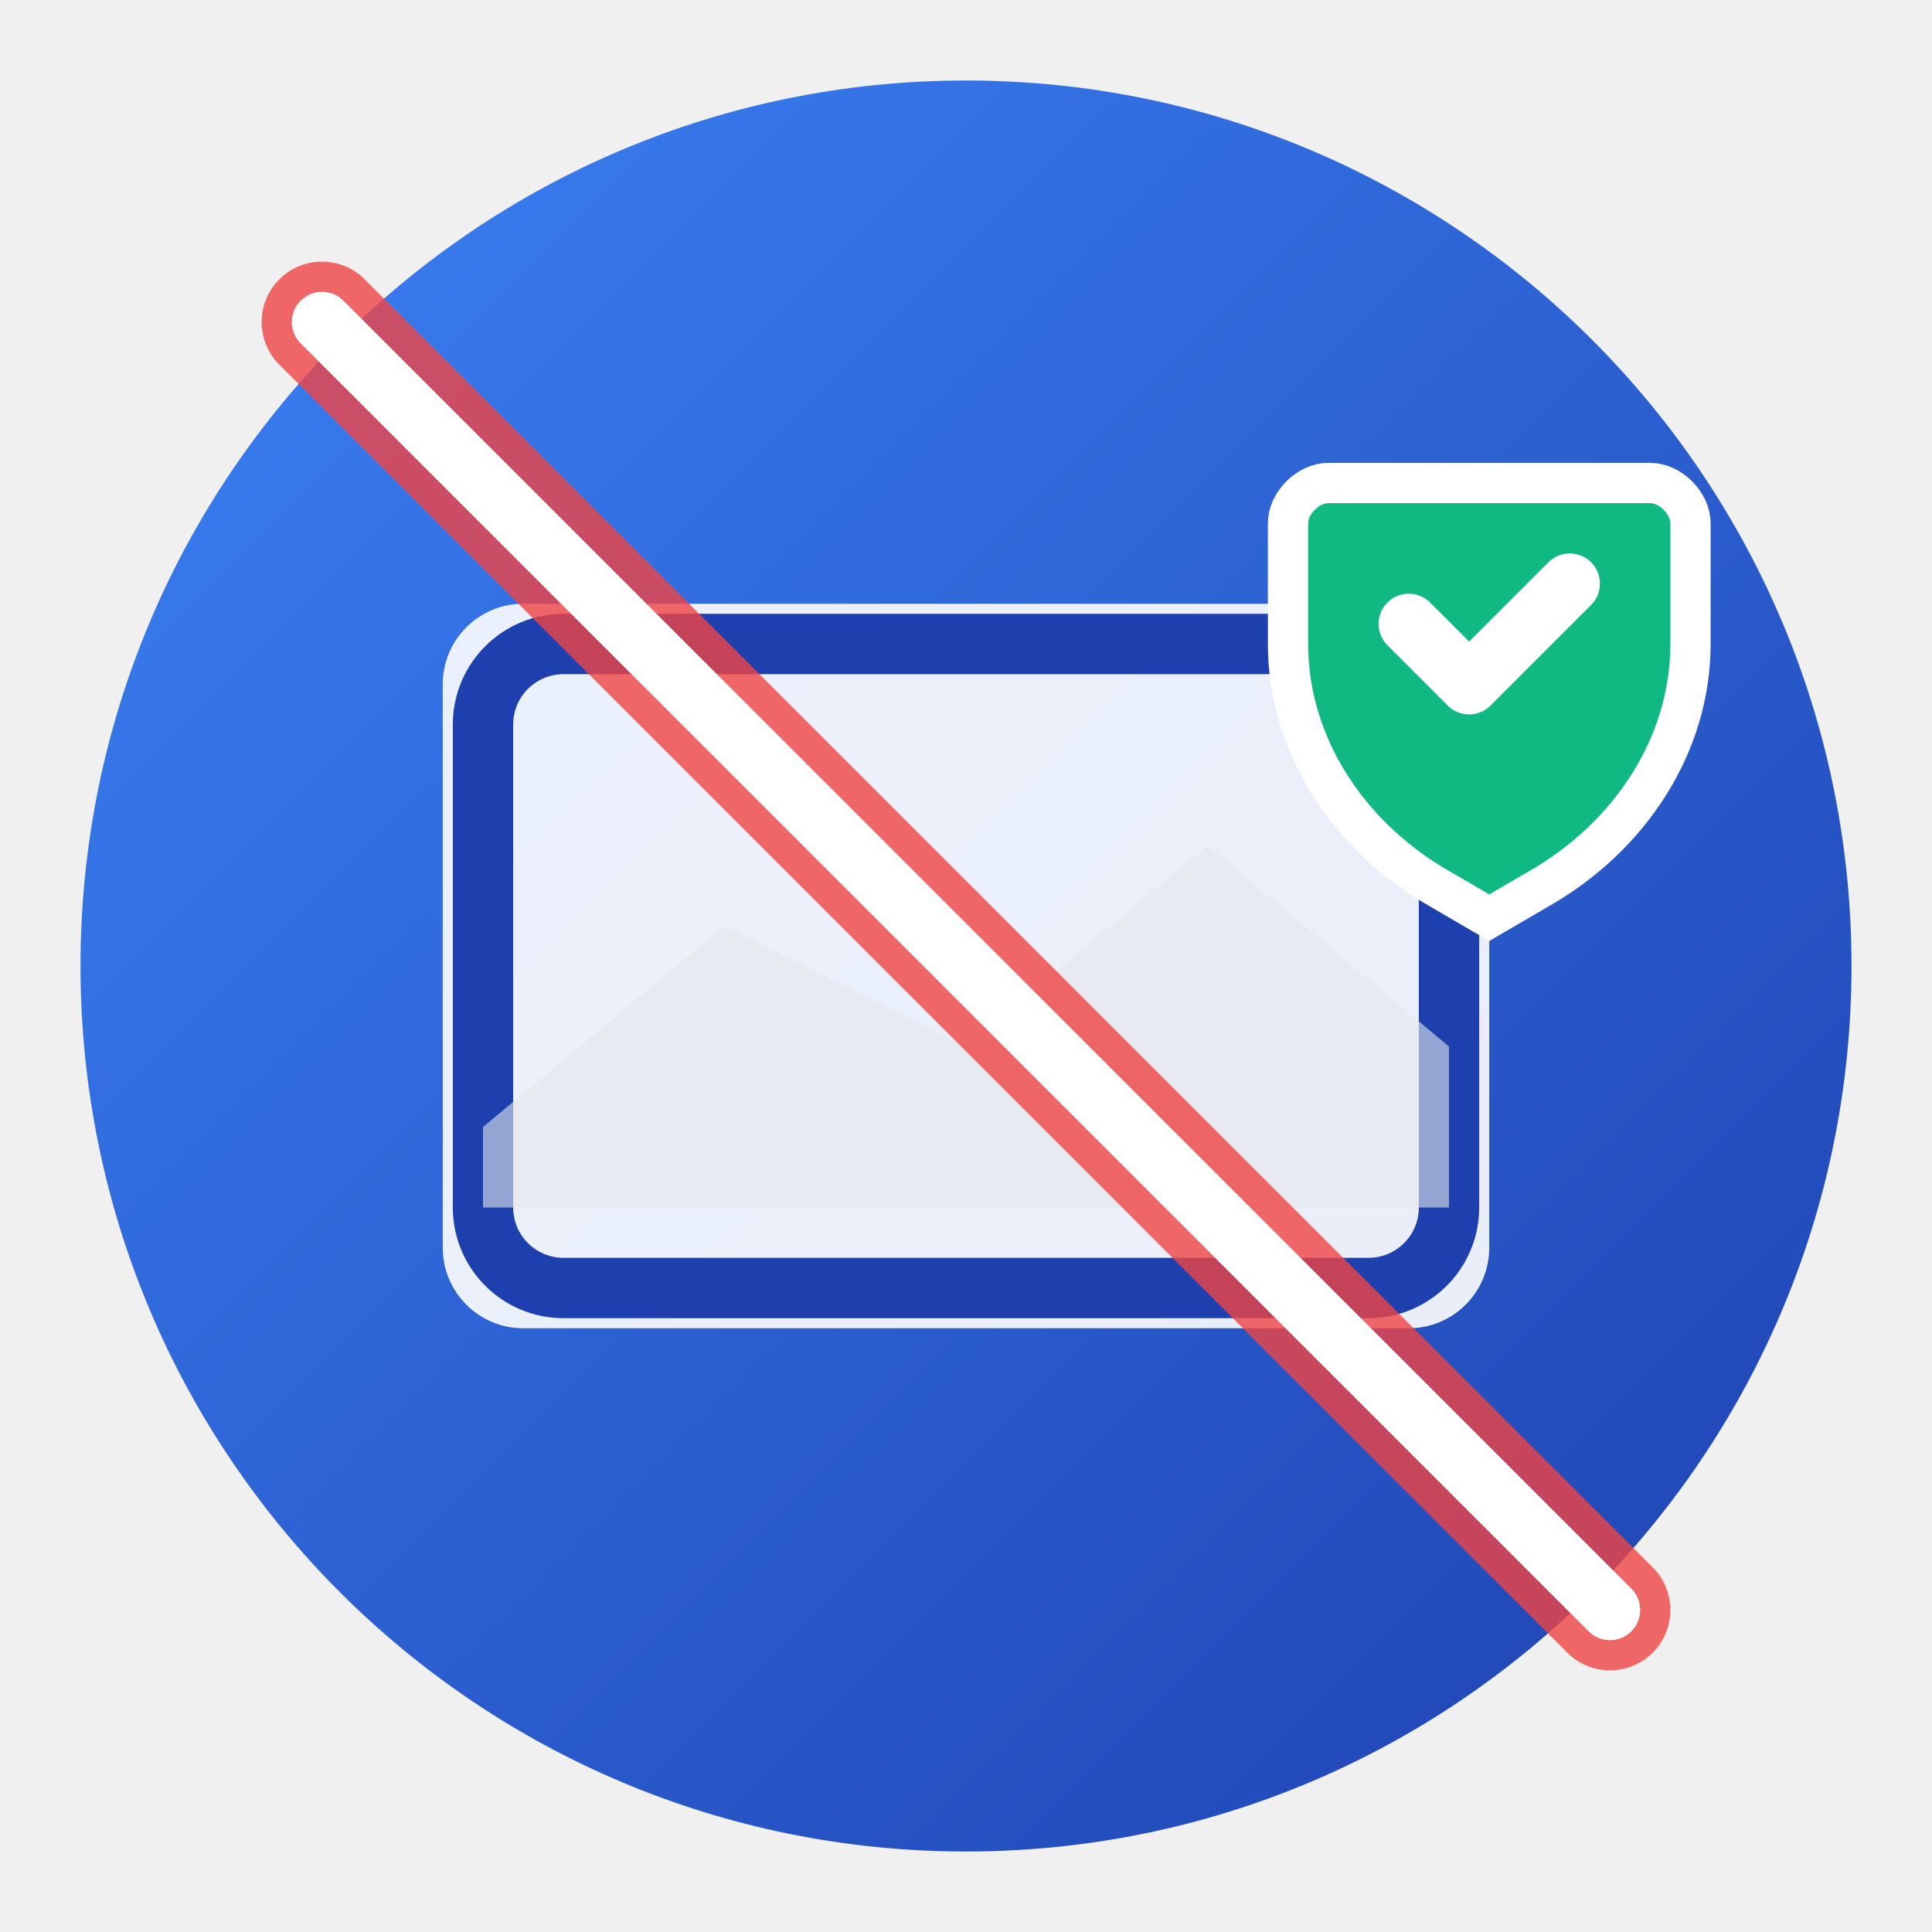
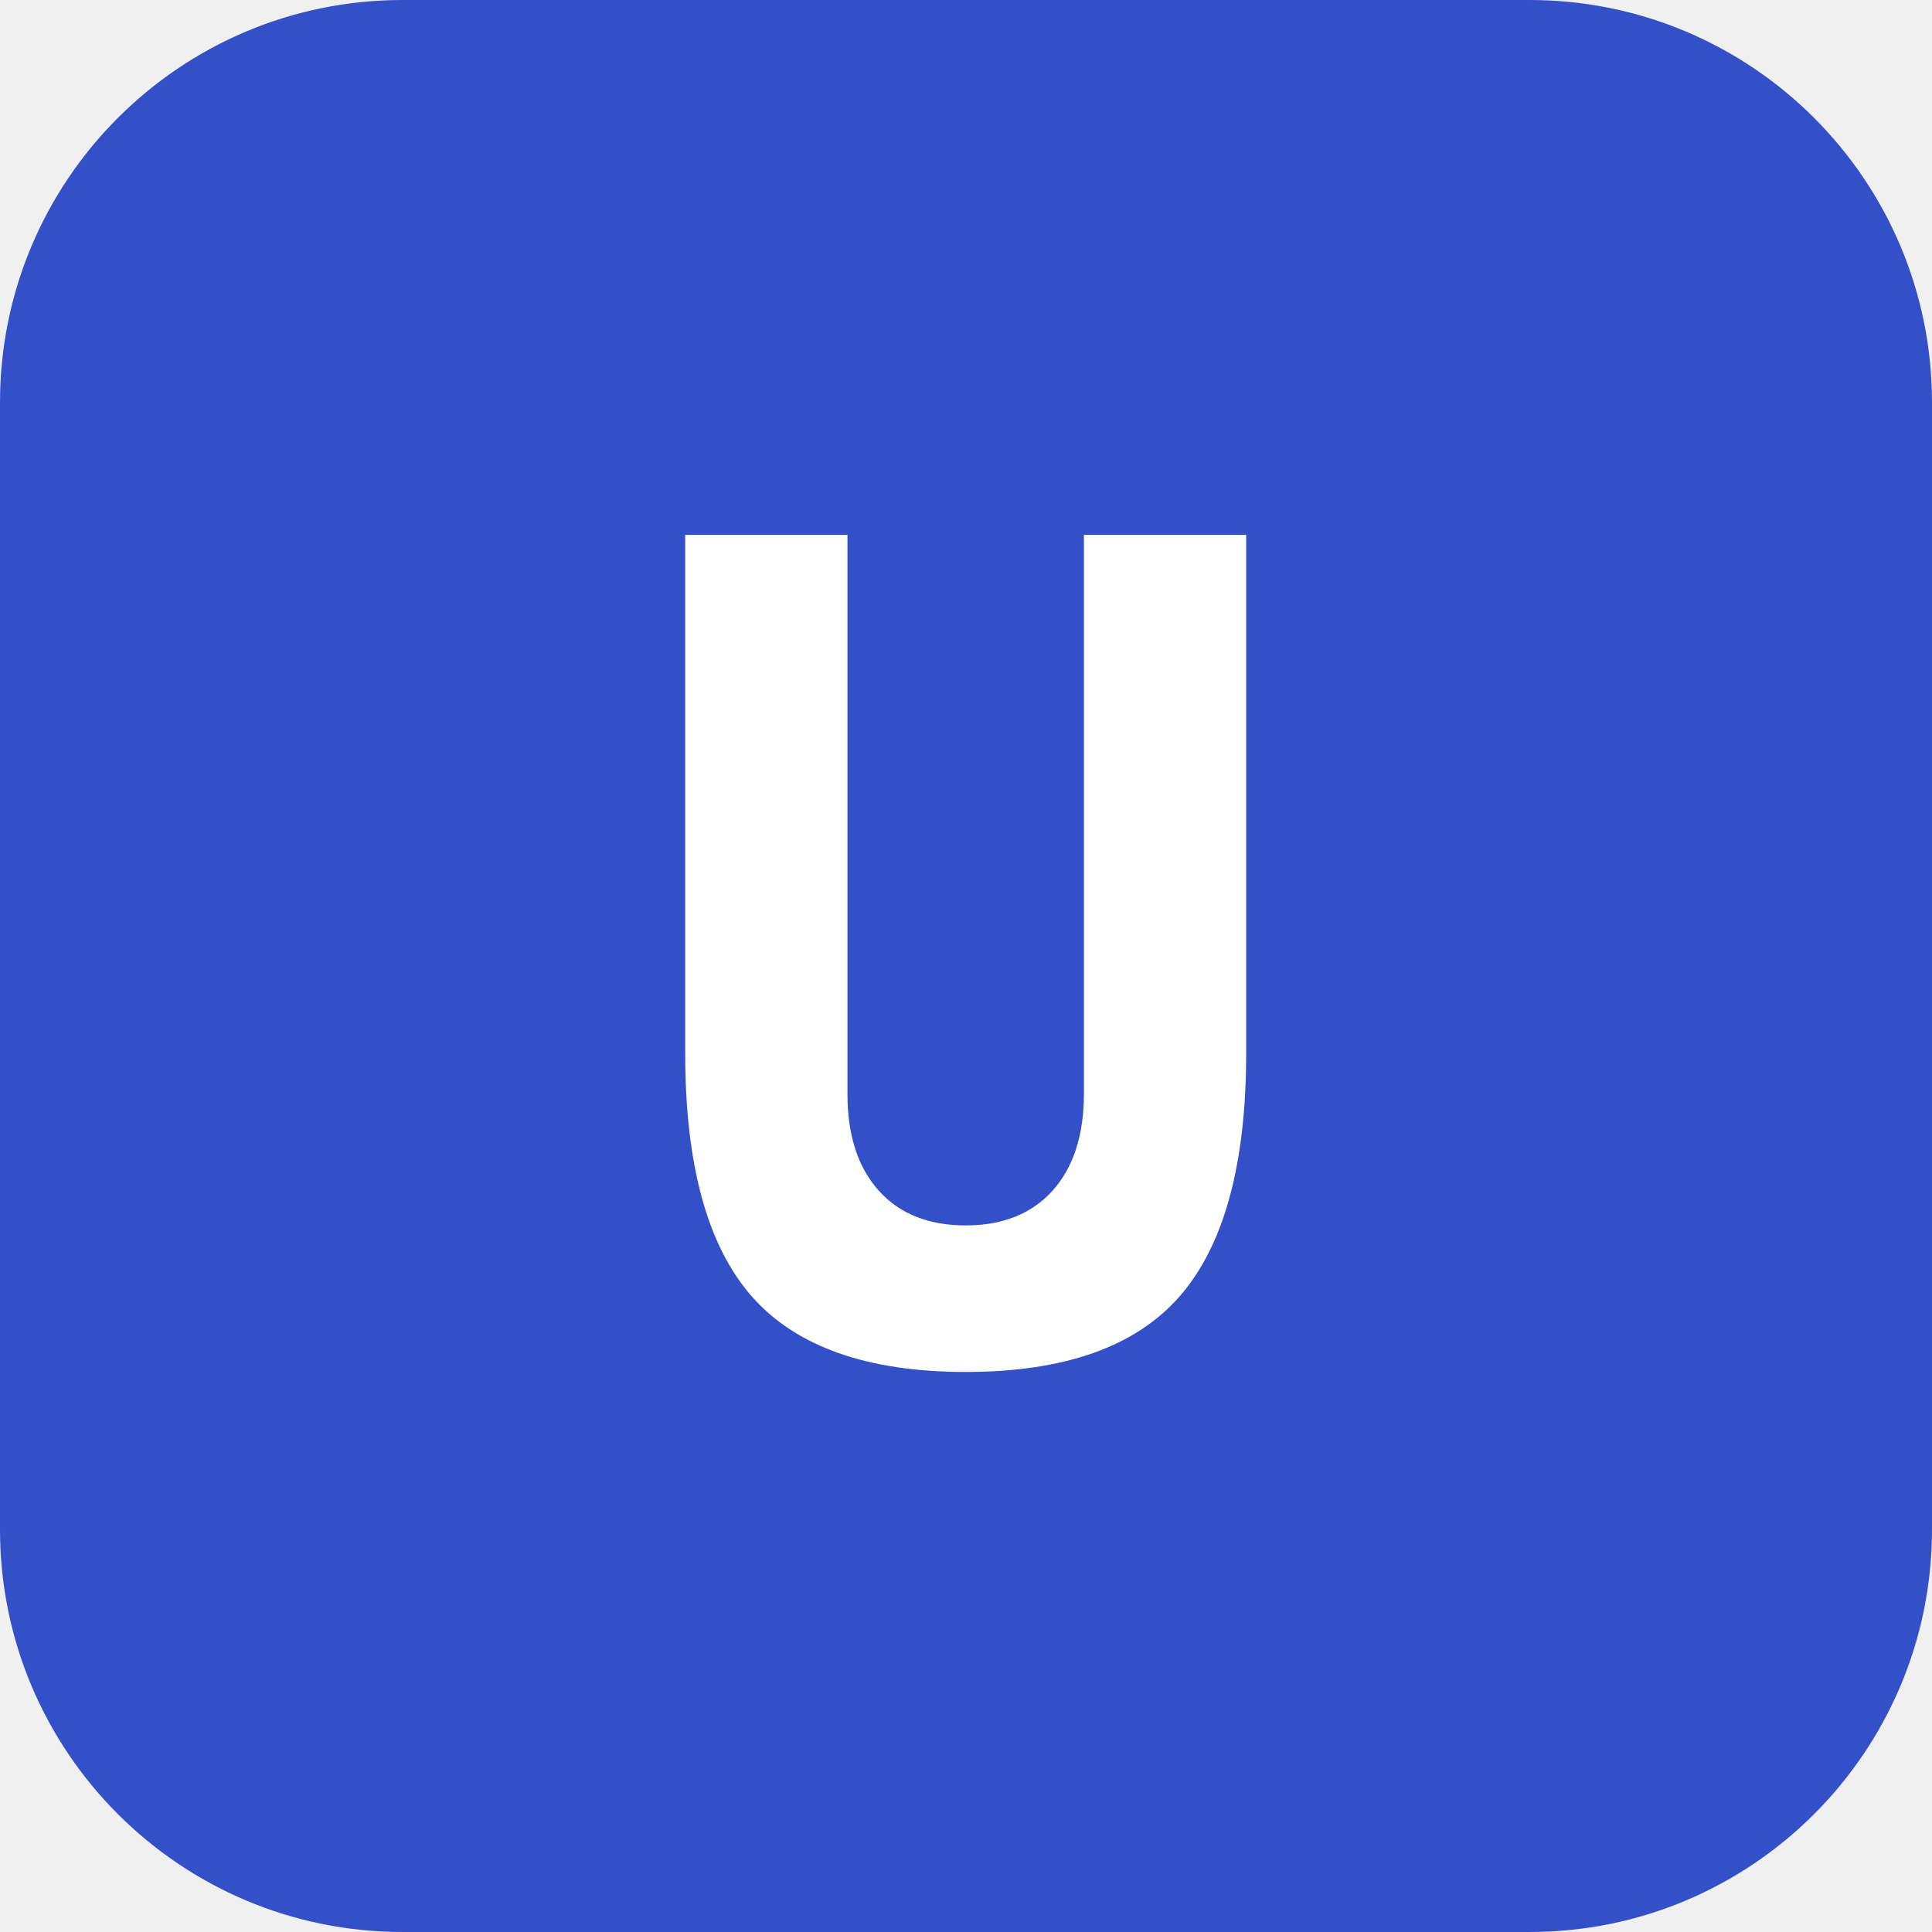
- <svg xmlns="http://www.w3.org/2000/svg" width="32" height="32" viewBox="0 0 48 48" fill="none">
-   <defs>
-     <linearGradient id="logoGradient32" x1="0%" y1="0%" x2="100%" y2="100%">
-       <stop offset="0%" style="stop-color:#3B82F6;stop-opacity:1" />
-       <stop offset="100%" style="stop-color:#1E40AF;stop-opacity:1" />
-     </linearGradient>
-   </defs>
-   <circle cx="24" cy="24" r="22" fill="url(#logoGradient32)" />
-   <rect x="11" y="15" width="26" height="18" rx="2" fill="white" opacity="0.9" />
-   <rect x="12" y="16" width="24" height="16" rx="2" fill="none" stroke="#1E40AF" stroke-width="1.5" />
-   <path d="M12 28 L18 23 L24 26 L30 21 L36 26 V30 H12 Z" fill="#E5E7EB" opacity="0.6" />
-   <line x1="8" y1="8" x2="40" y2="40" stroke="#EF4444" stroke-width="3" stroke-linecap="round" opacity="0.8" />
-   <line x1="8" y1="8" x2="40" y2="40" stroke="white" stroke-width="1.5" stroke-linecap="round" />
-   <path d="M37 12 L41 12 C41.5 12 42 12.5 42 13 L42 16 C42 18.5 40.5 20.8 38.2 22.1 L37 22.8 L35.8 22.1 C33.5 20.8 32 18.5 32 16 L32 13 C32 12.5 32.5 12 33 12 L37 12 Z" fill="#10B981" stroke="white" stroke-width="1" />
-   <path d="M35 15.5 L36.5 17 L39 14.5" stroke="white" stroke-width="1.5" stroke-linecap="round" stroke-linejoin="round" />
+ <svg xmlns="http://www.w3.org/2000/svg" viewBox="0 0 48 48" role="img" aria-label="Untrace">
+   <rect width="48" height="48" rx="10" fill="#3450C8" />
+   <text x="24" y="24" fill="#FFFFFF" font-family="'IBM Plex Mono', ui-monospace, monospace" font-size="28" font-weight="600" text-anchor="middle" dominant-baseline="central">U</text>
</svg>
